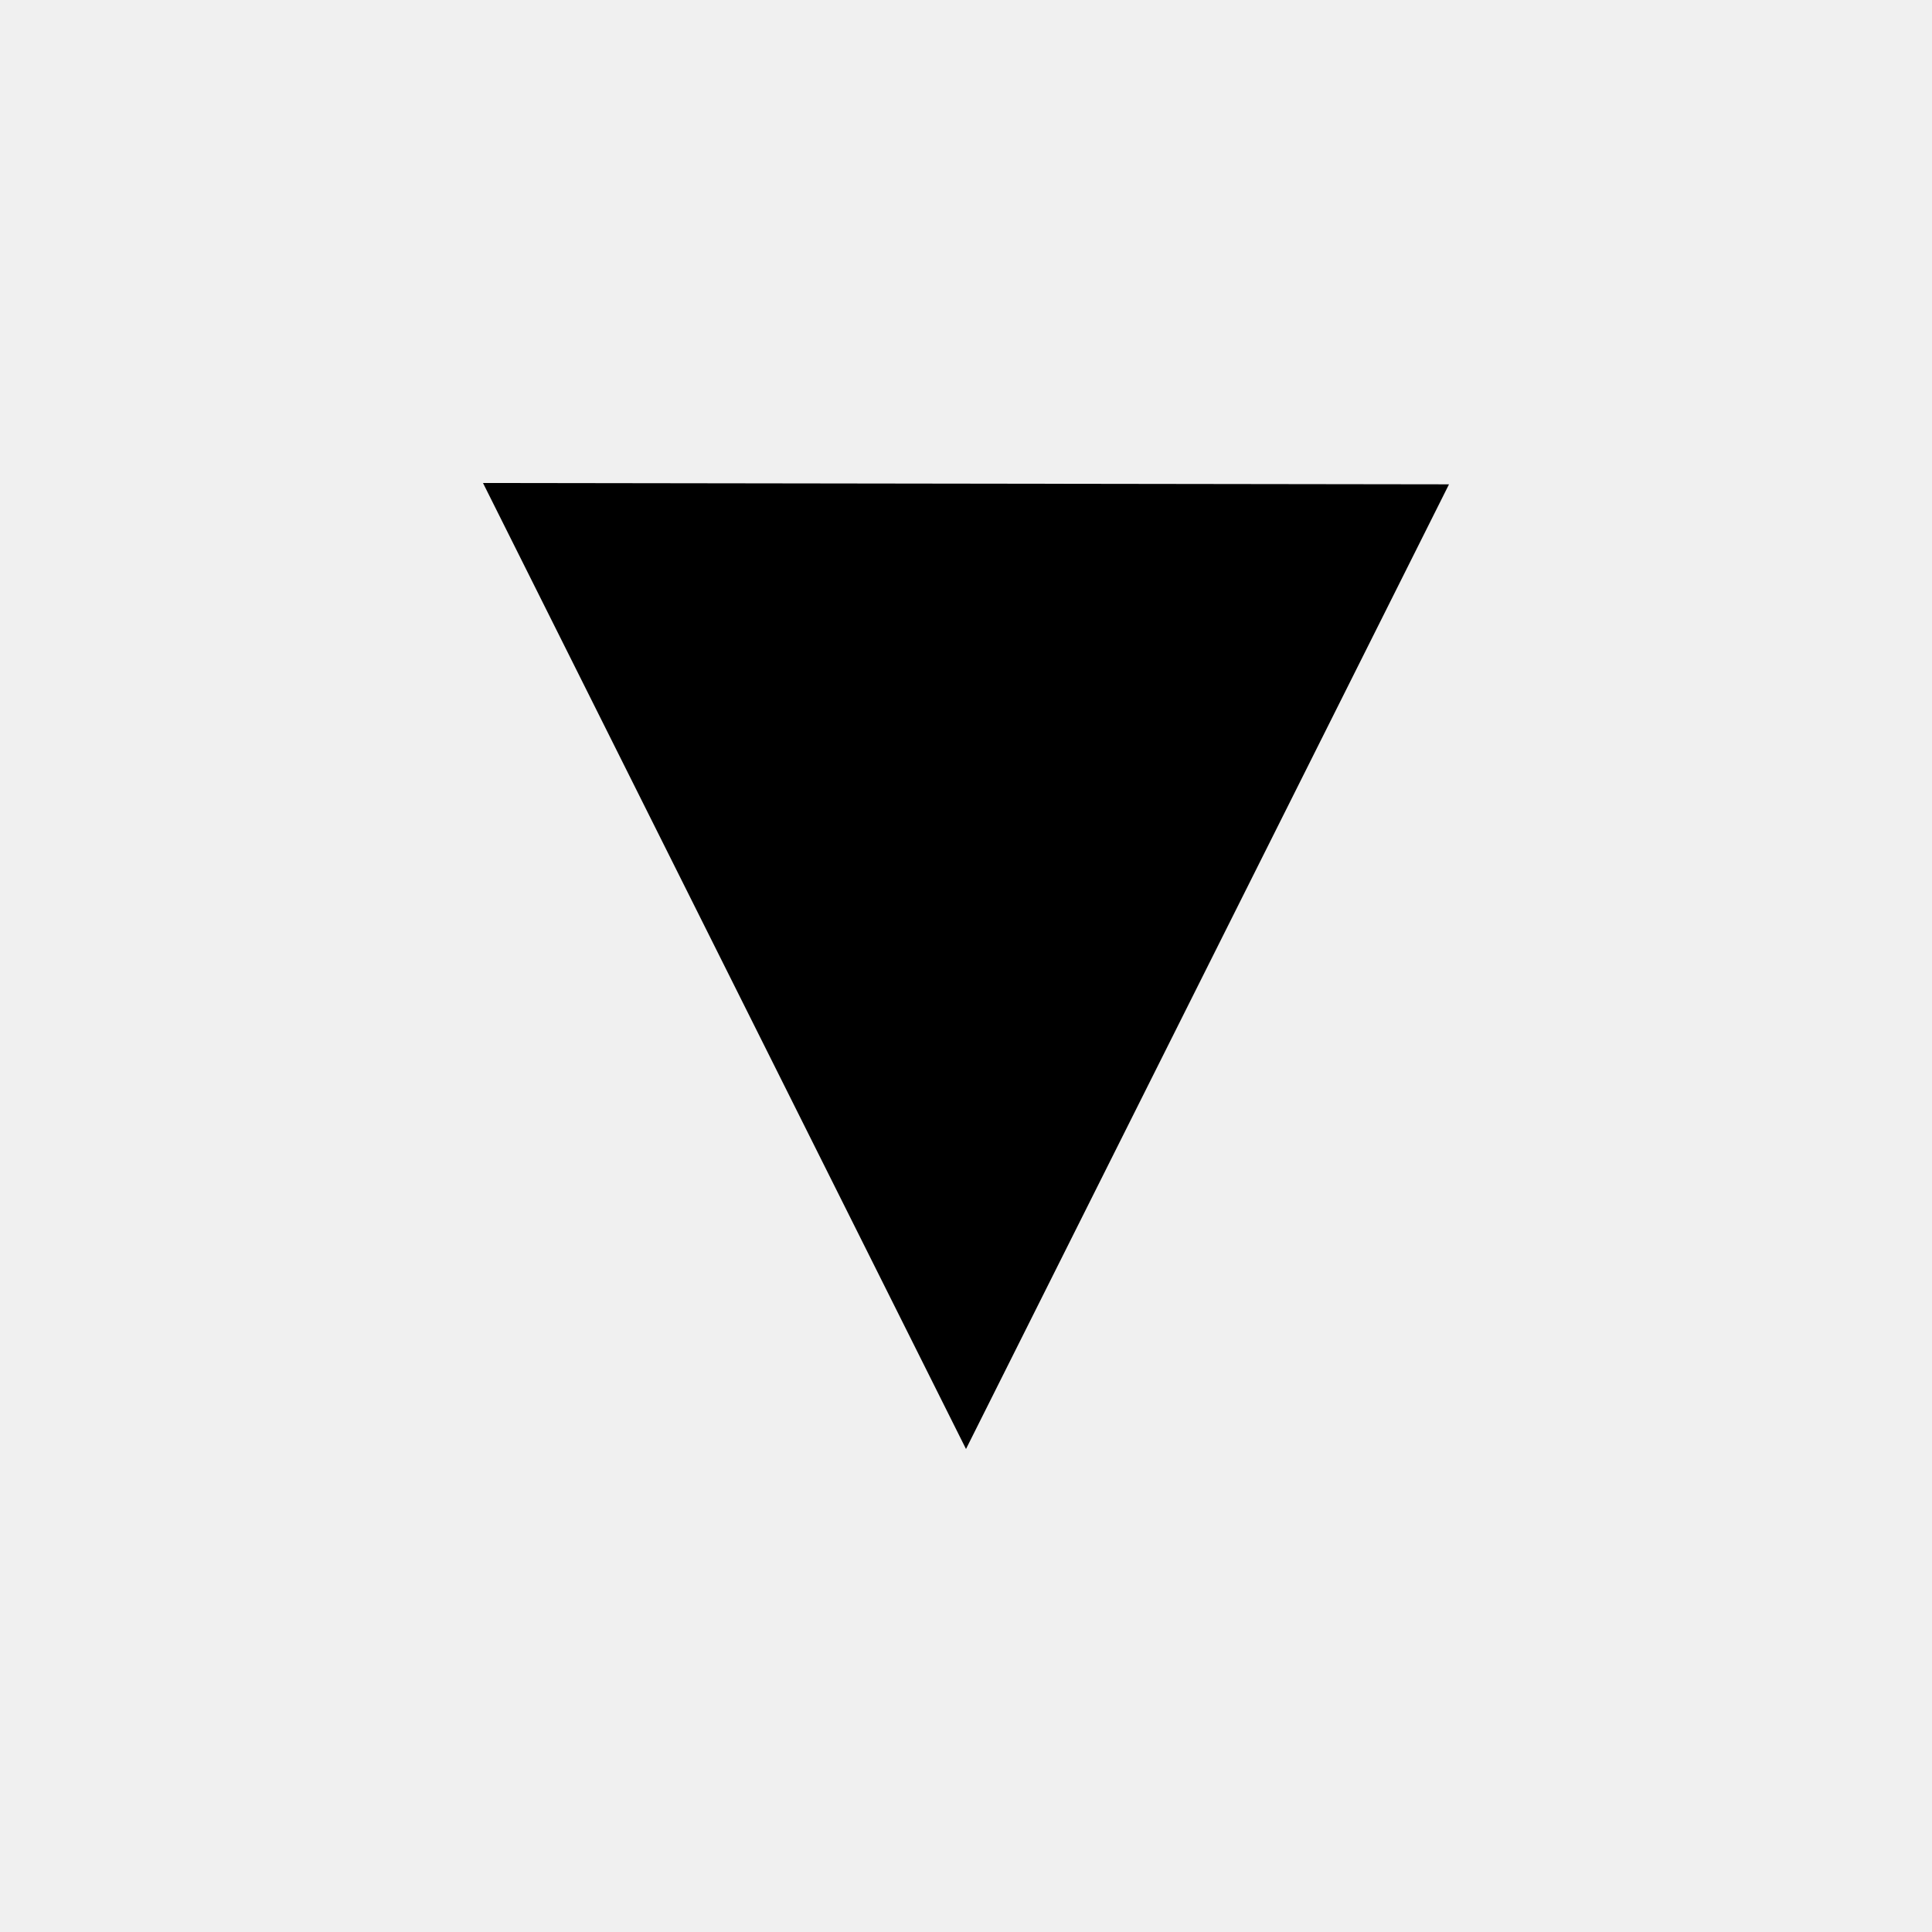
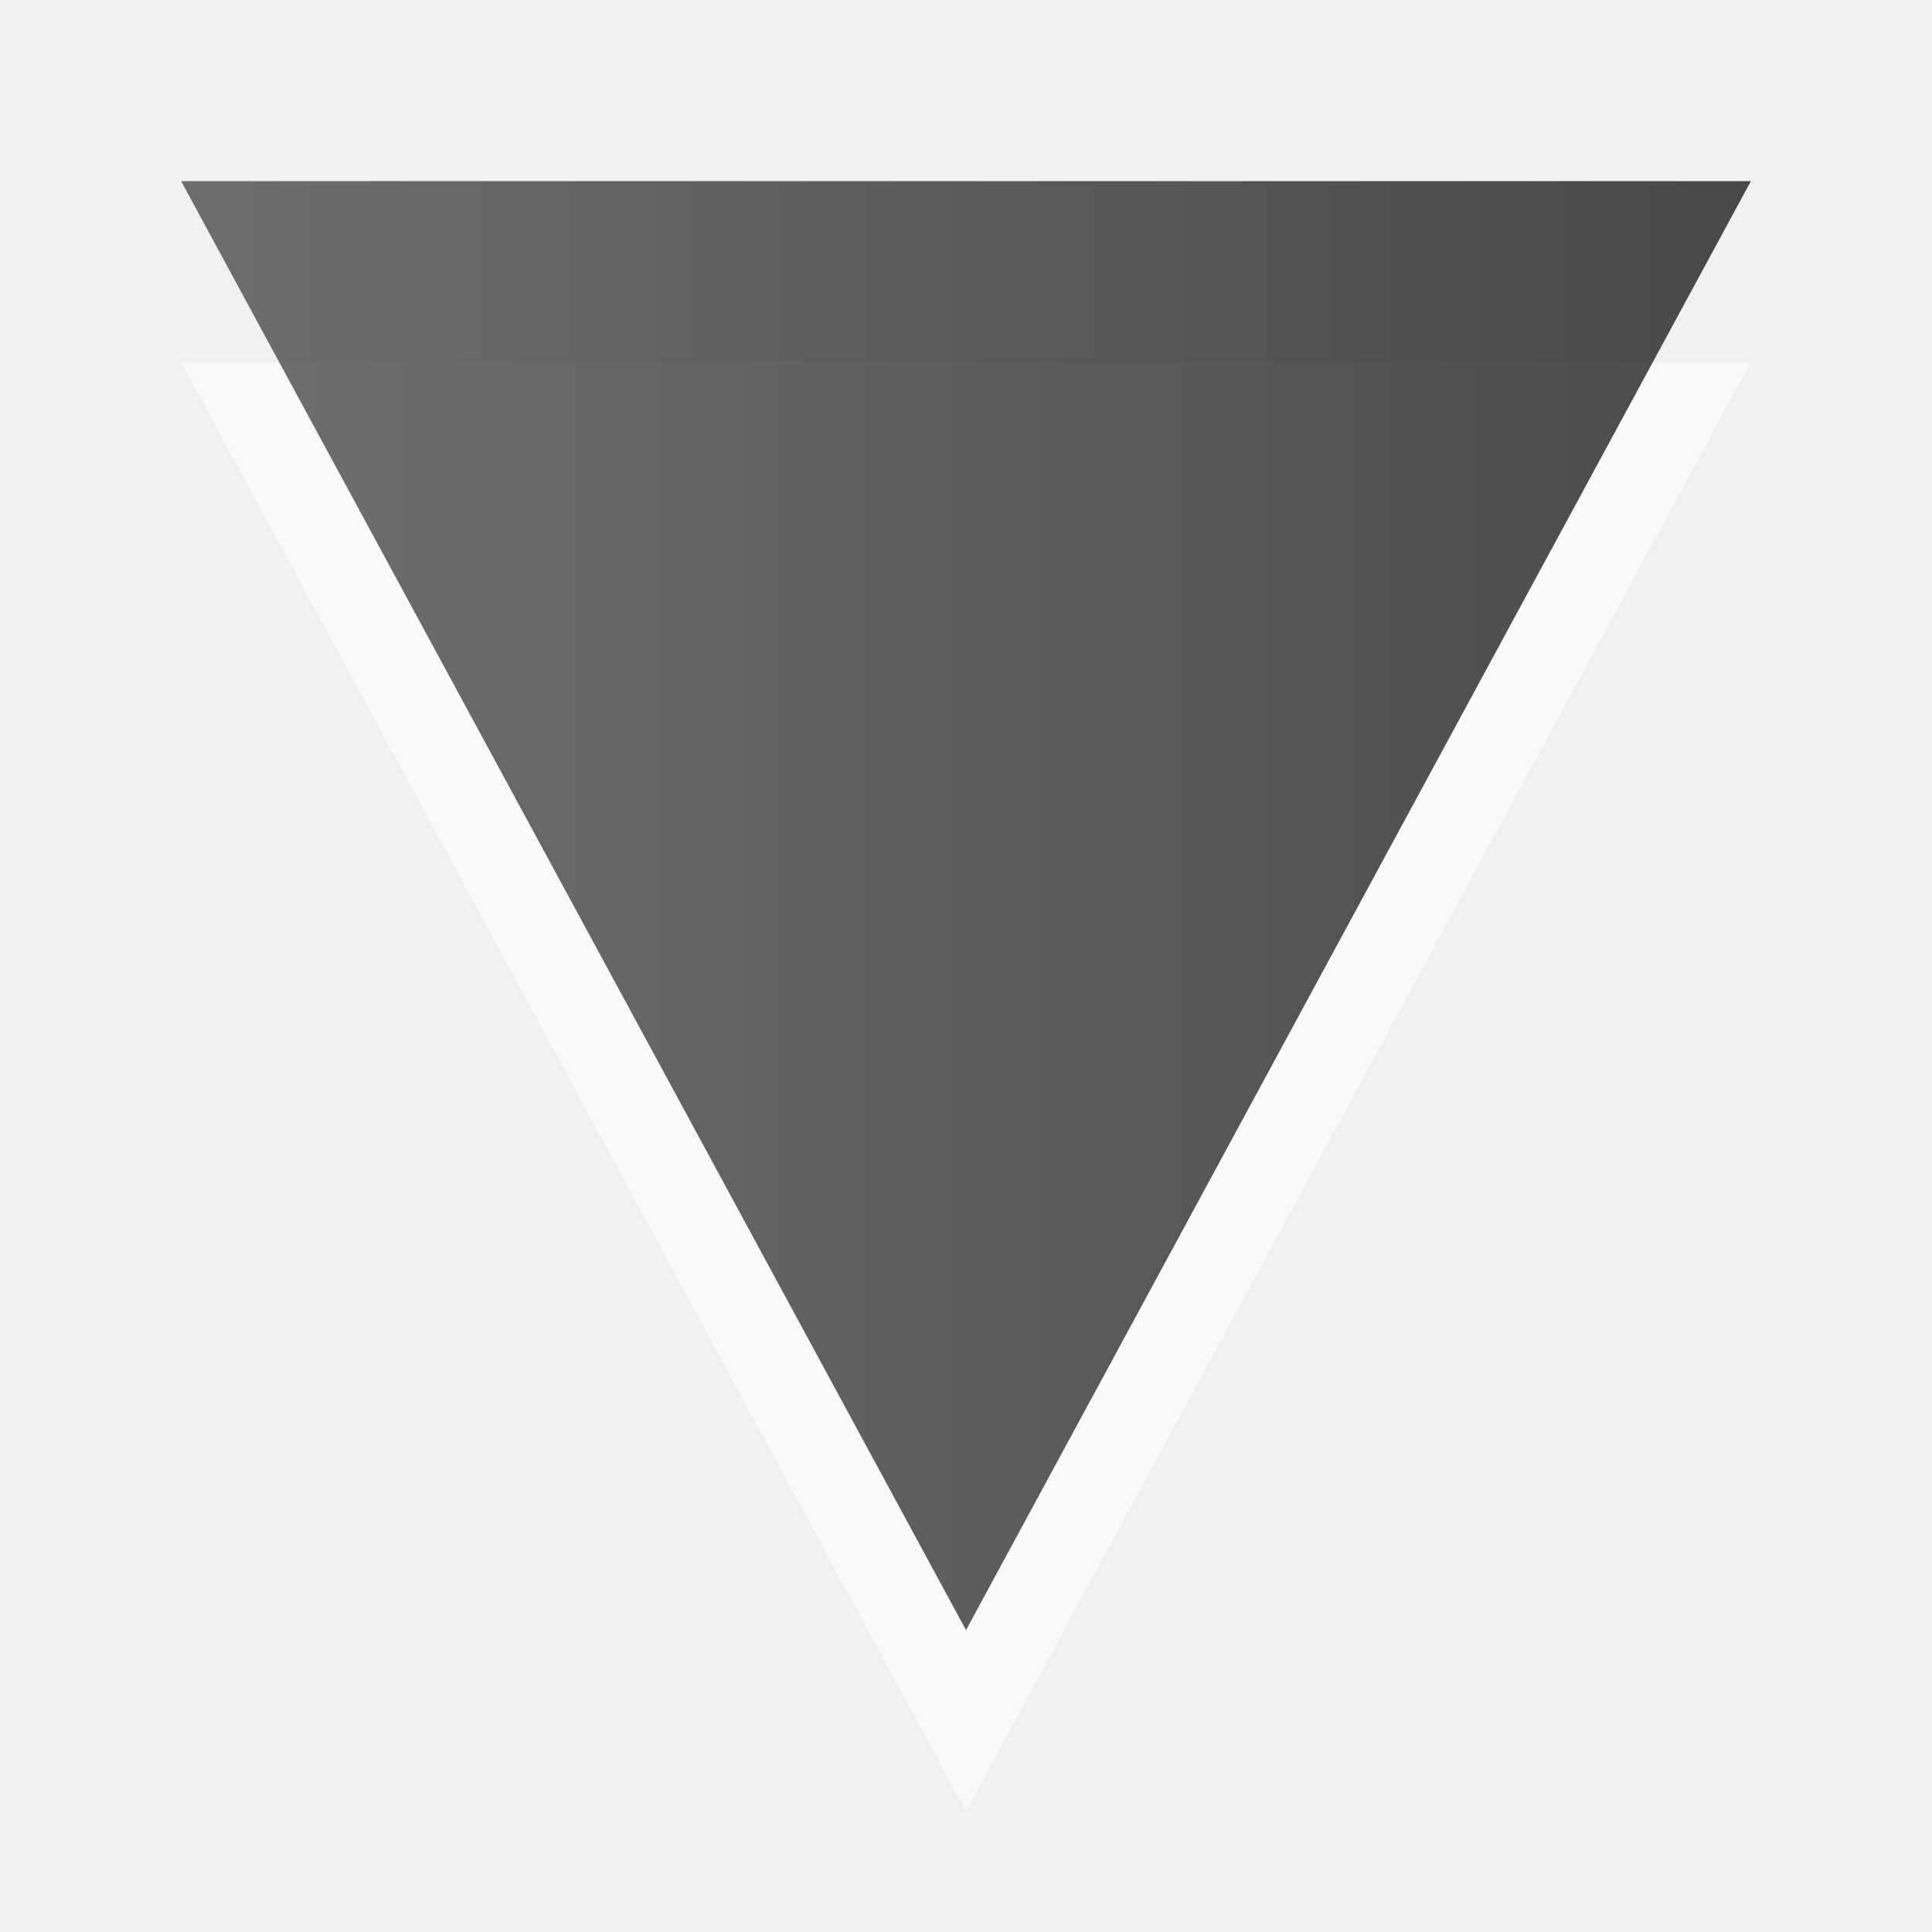
<svg xmlns="http://www.w3.org/2000/svg" xmlns:xlink="http://www.w3.org/1999/xlink" width="16px" height="16px" id="svg6077" version="1.1">
  <defs id="defs6079">
    <linearGradient xlink:href="#linearGradient3587-6-5-3-4-5-4-0-1" id="linearGradient7308" gradientUnits="userSpaceOnUse" gradientTransform="matrix(0,0.5468137,-0.3937608,0,14.87048,-9.6346)" x1="34.993" y1="0.941" x2="34.993" y2="33.956" />
    <linearGradient id="linearGradient3587-6-5-3-4-5-4-0-1">
      <stop offset="0" style="stop-color:#000000;stop-opacity:1" id="stop3589-9-2-2-3-2-53-4-3" />
      <stop offset="1" style="stop-color:#363636;stop-opacity:1" id="stop3591-7-4-73-7-9-86-9-3" />
    </linearGradient>
  </defs>
  <g id="layer1">
-     <path style="font-size:medium;font-style:normal;font-variant:normal;font-weight:normal;font-stretch:normal;text-indent:0;text-align:start;text-decoration:none;line-height:normal;letter-spacing:normal;word-spacing:normal;text-transform:none;direction:ltr;block-progression:tb;writing-mode:lr-tb;text-anchor:start;baseline-shift:baseline;color:#000000;fill:#000000;fill-opacity:1;stroke:none;stroke-width:2;marker:none;visibility:visible;display:inline;overflow:visible;enable-background:accumulate;font-family:Sans;-inkscape-font-specification:Sans" d="M 4,4 8,12 12,4.011 z" id="path3716" />
+     <path d="M 14.5,3 1.5,3 8,15 14.5,3 z" id="path2843-0-1-6-6" style="opacity:0.6;color:#000000;fill:#ffffff;fill-opacity:1;fill-rule:nonzero;stroke:none;stroke-width:1;marker:none;visibility:visible;display:inline;overflow:visible;enable-background:accumulate" />
+     <path d="m 14.5,1.5 -13,0 6.5,12 6.5,-12 z" id="path2843-39-5-5" style="opacity:0.7;color:#000000;fill:url(#linearGradient7308);fill-opacity:1;fill-rule:nonzero;stroke:none;stroke-width:1;marker:none;visibility:visible;display:inline;overflow:visible;enable-background:accumulate" />
  </g>
</svg>
